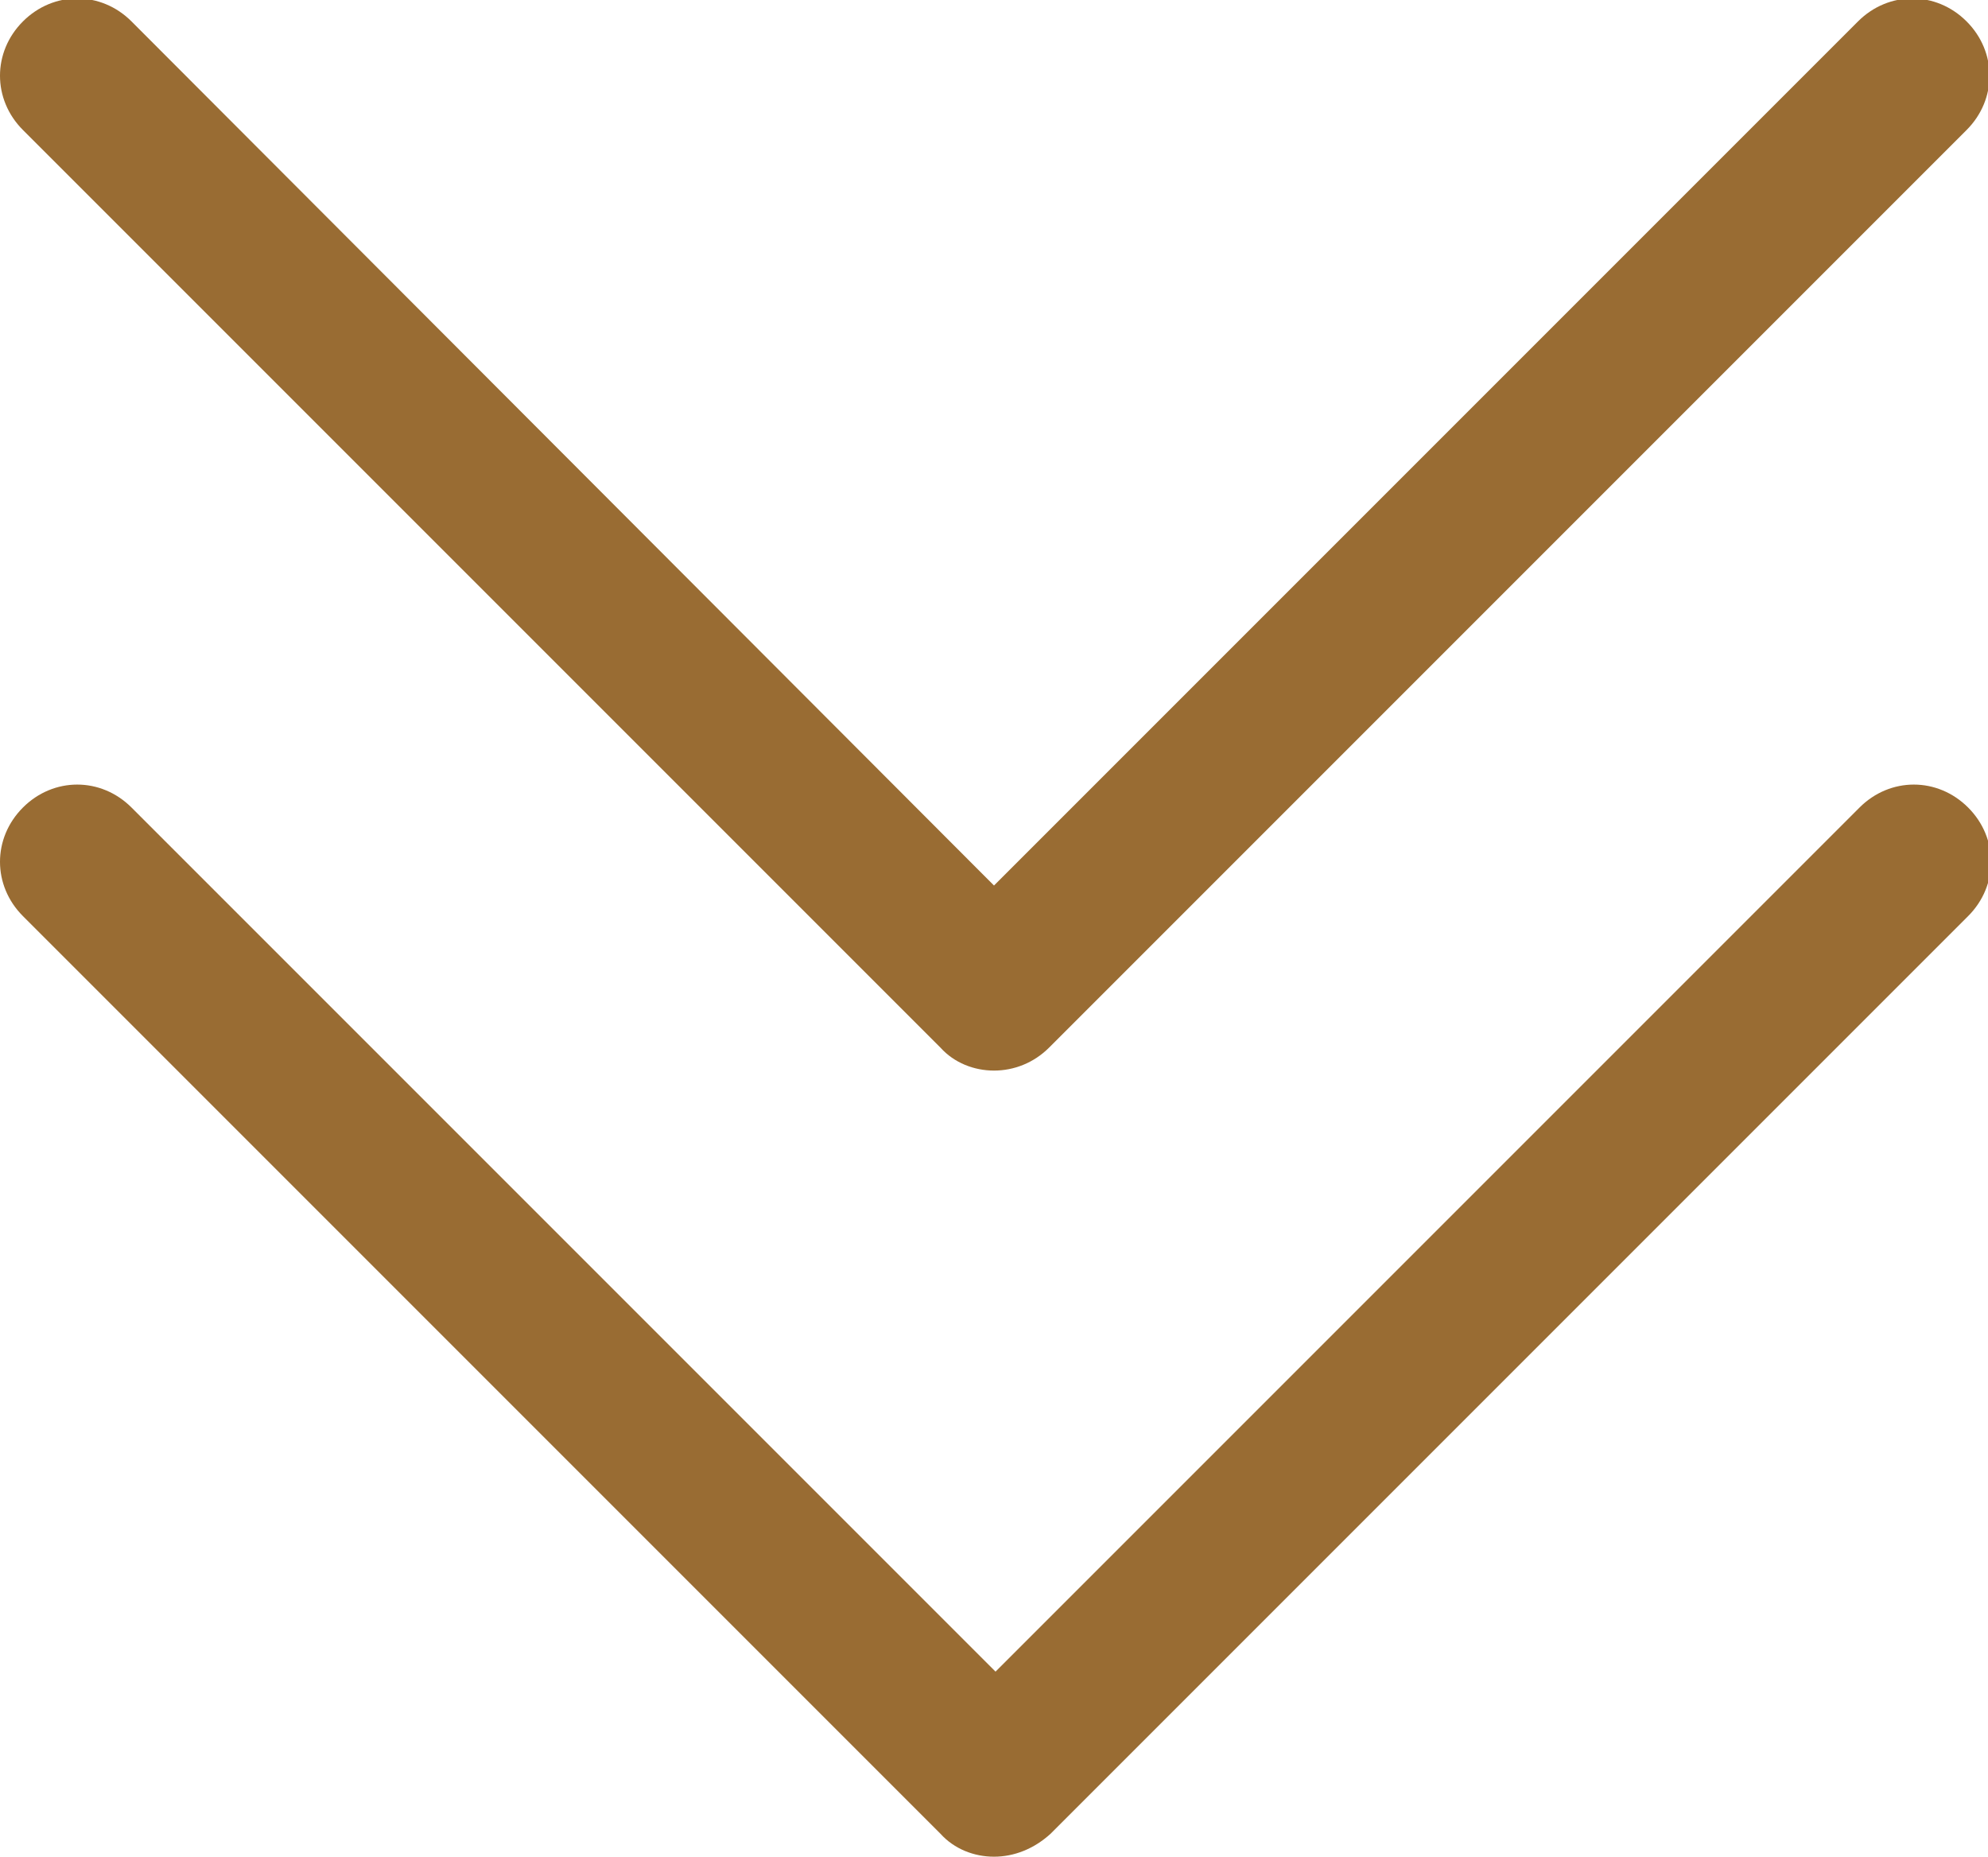
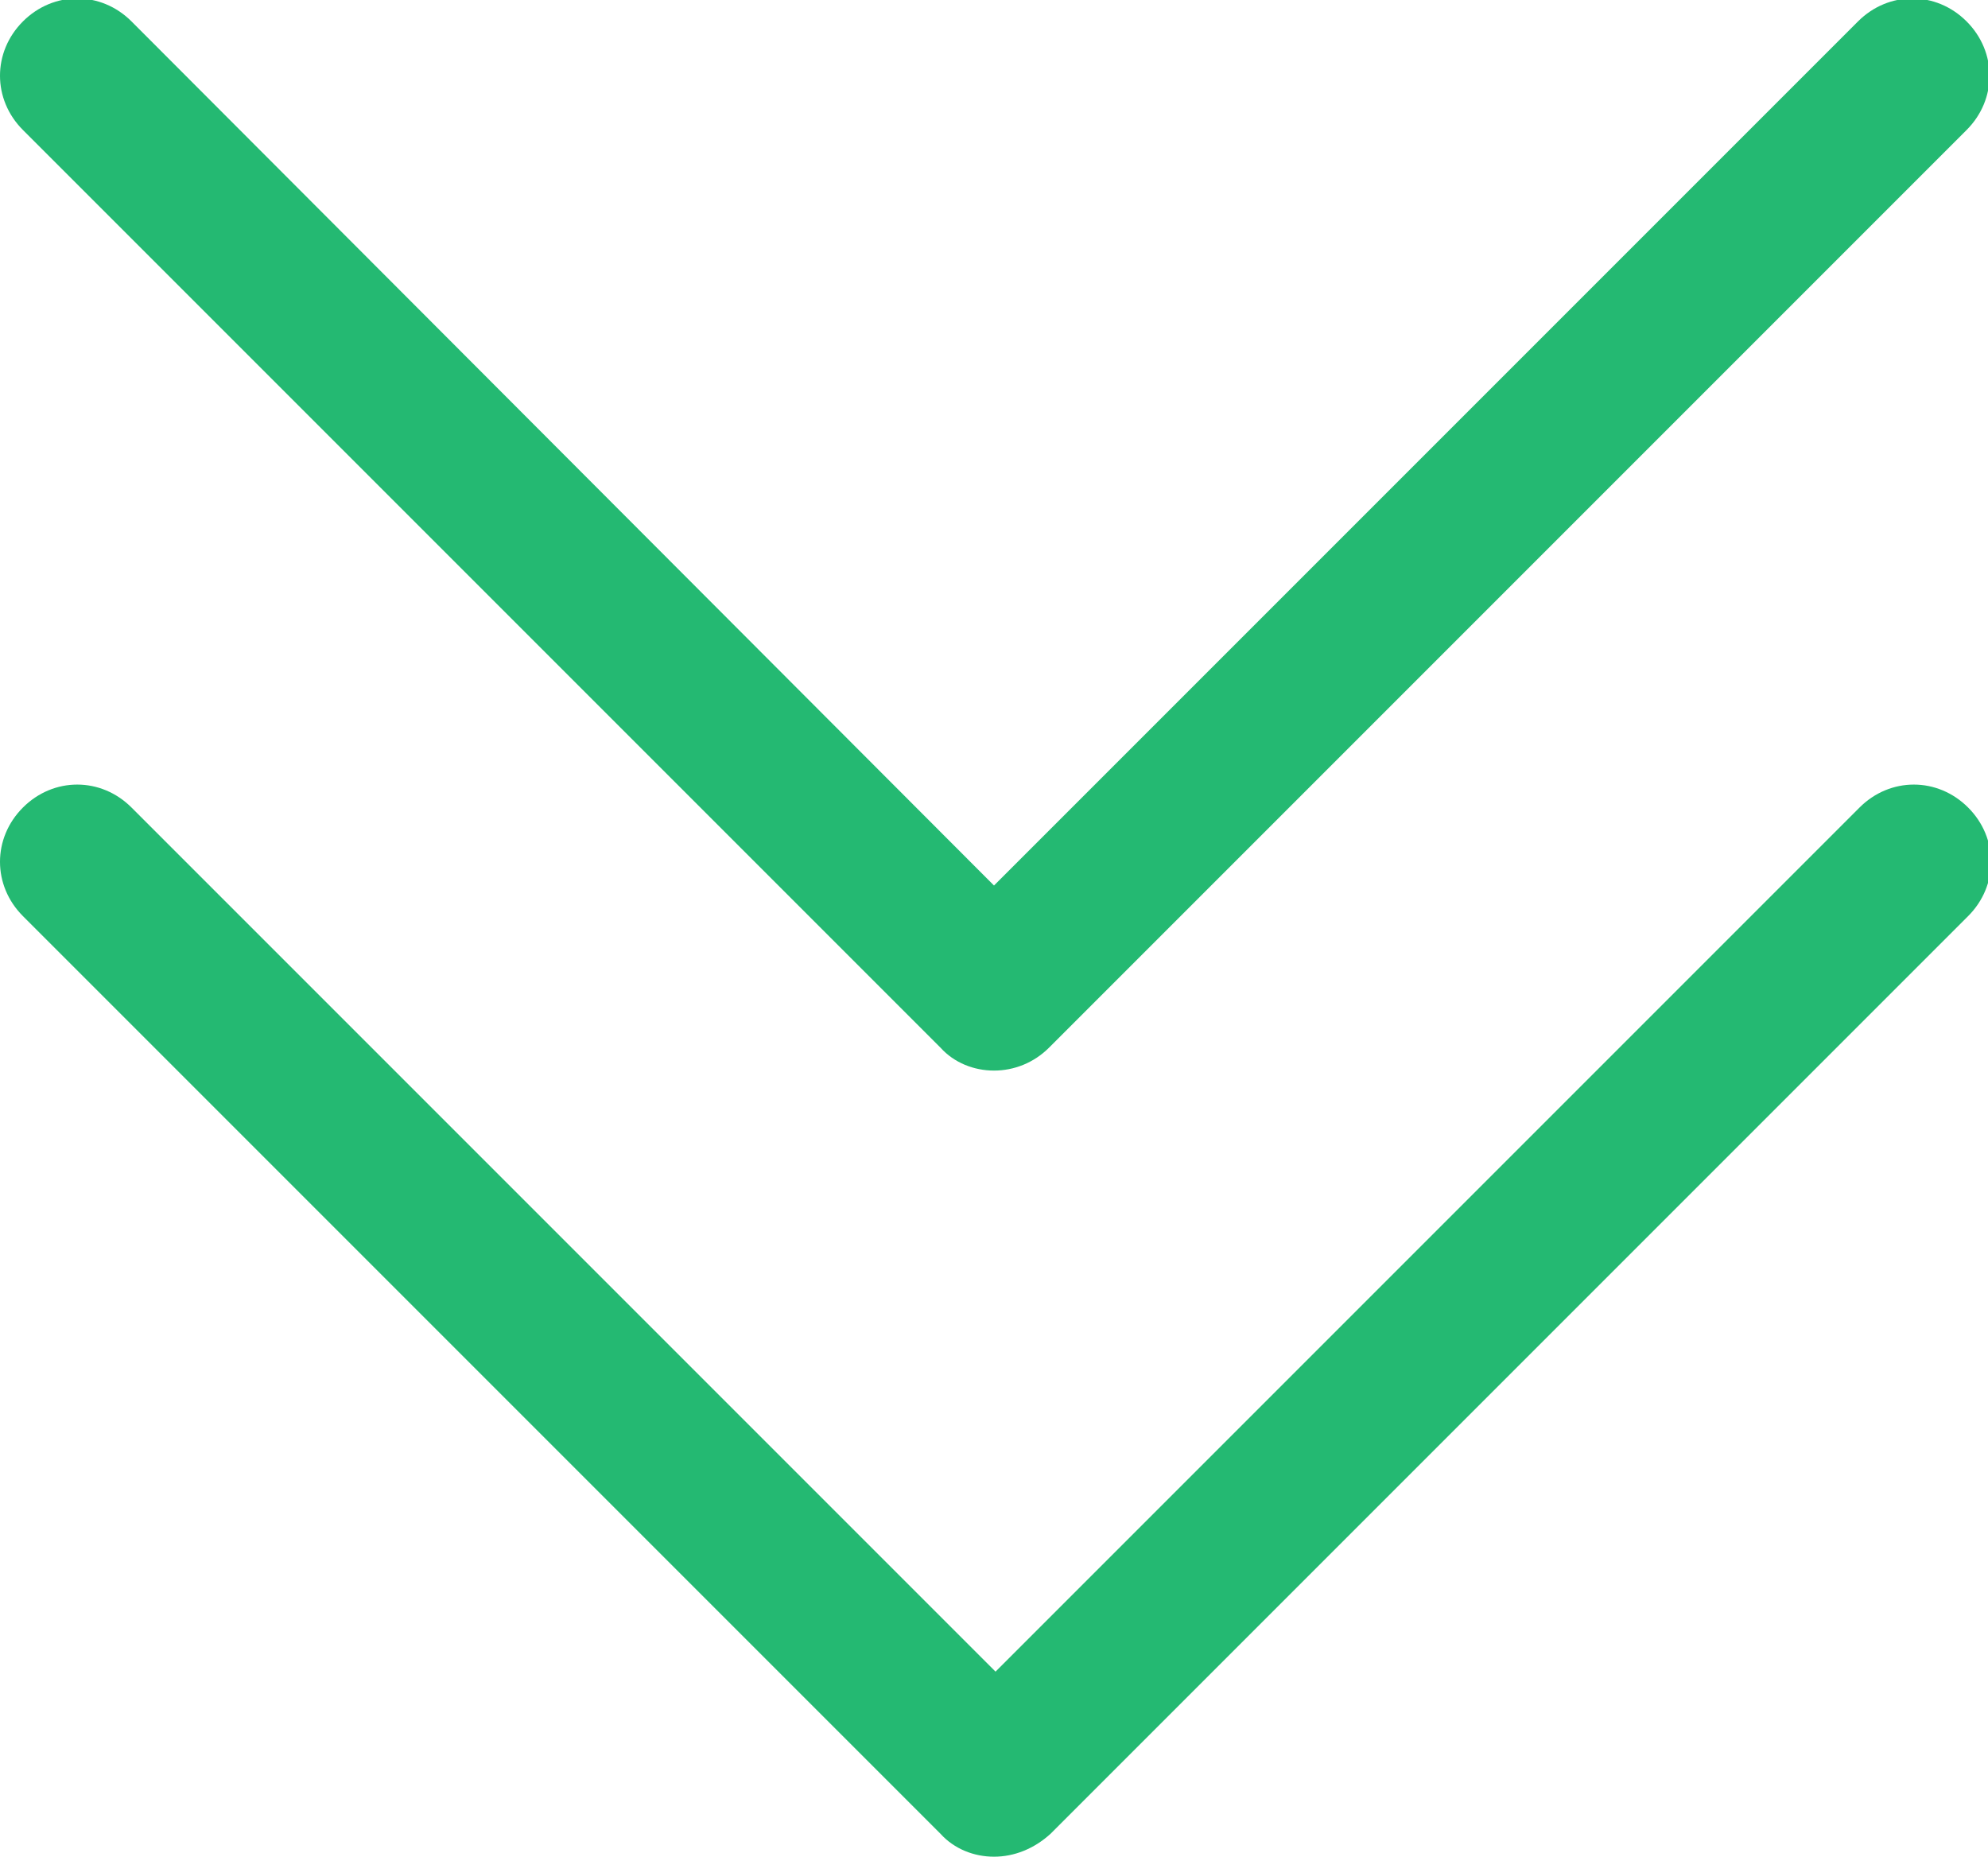
<svg xmlns="http://www.w3.org/2000/svg" version="1.1" id="圖層_1" x="0px" y="0px" viewBox="0 0 13 12.14" style="enable-background:new 0 0 13 12.14;" xml:space="preserve">
  <style type="text/css">
- 	.st0{fill:#996c33;}
+ 	.st0{fill:#24b972;}
	.st1{fill:#999999;}
</style>
  <g>
    <path class="st0" d="M6.5,7C6.37,7,6.24,6.95,6.15,6.85l-6-6c-0.2-0.2-0.2-0.51,0-0.71s0.51-0.2,0.71,0L6.5,5.79l5.65-5.65   c0.2-0.2,0.51-0.2,0.71,0s0.2,0.51,0,0.71l-6,6C6.76,6.95,6.63,7,6.5,7z" />
    <path class="st0" d="M6.5,12.14c-0.13,0-0.26-0.05-0.35-0.15l-6-6c-0.2-0.2-0.2-0.51,0-0.71s0.51-0.2,0.71,0l5.65,5.65l5.65-5.65   c0.2-0.2,0.51-0.2,0.71,0s0.2,0.51,0,0.71l-6,6C6.76,12.09,6.63,12.14,6.5,12.14z" />
  </g>
</svg>
